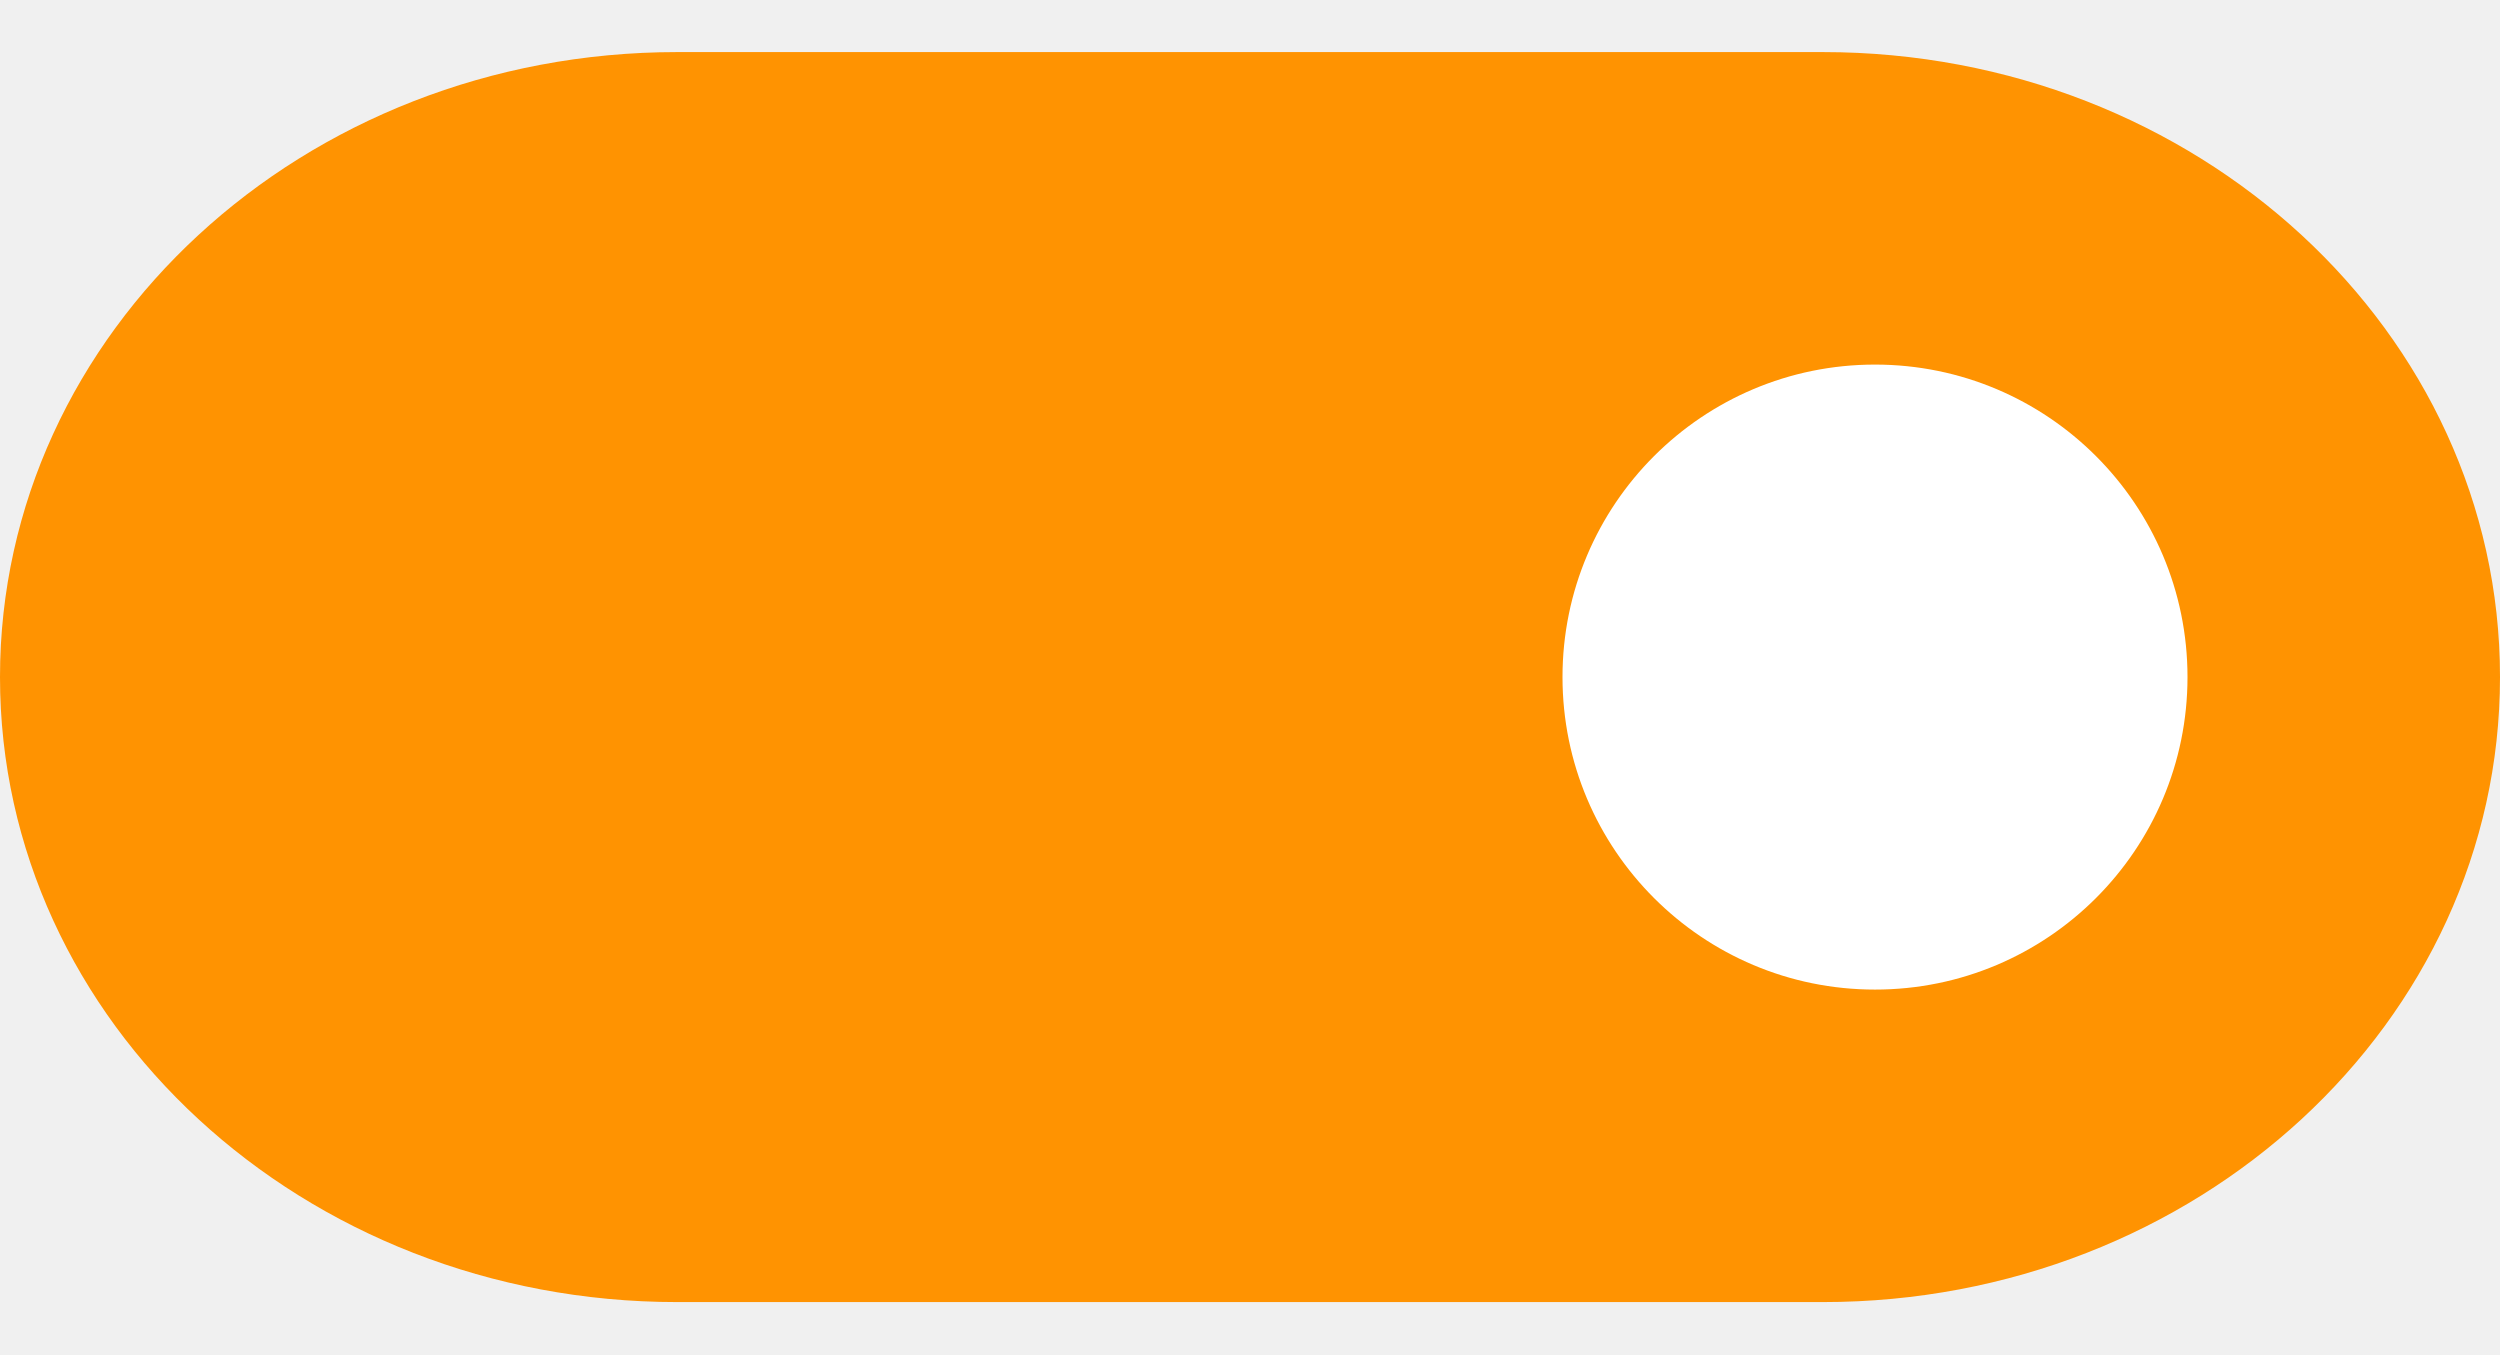
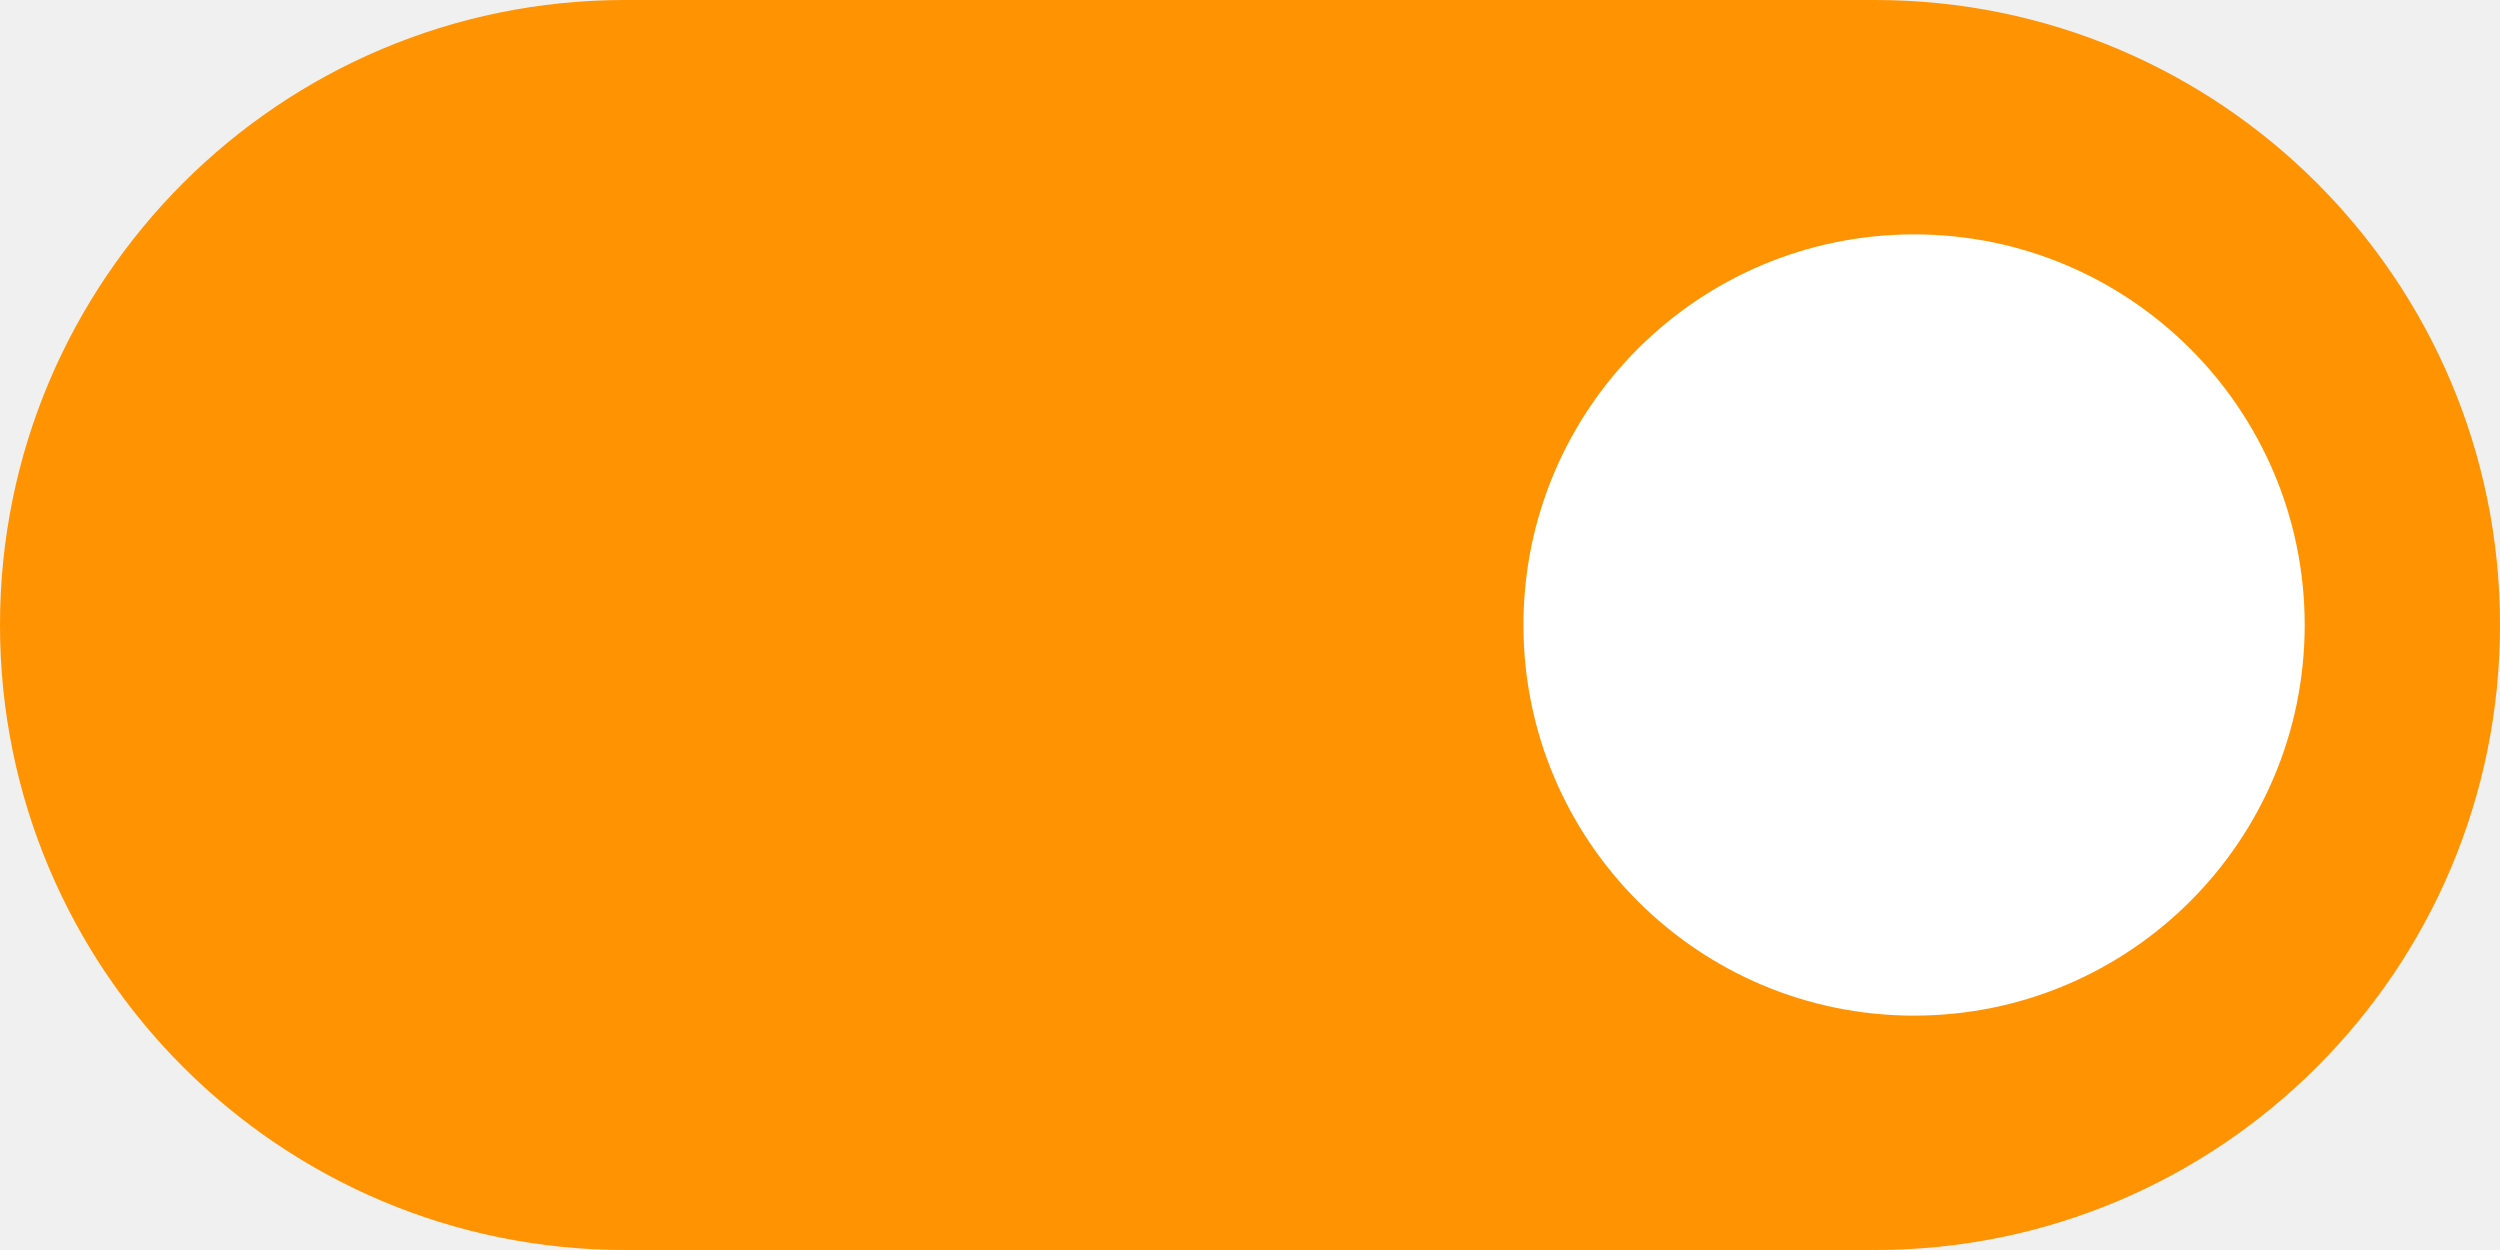
- <svg xmlns="http://www.w3.org/2000/svg" width="48" height="26" viewBox="0 0 48 26" version="1.1" id="svg15">
+ <svg xmlns="http://www.w3.org/2000/svg" width="32" height="16" viewBox="0 0 32 16" version="1.1" id="svg15">
  <defs id="defs11">
    <style id="style2">
      .cls-1 {
        fill: #979797;
      }

      .cls-2 {
        filter: url(#filter);
      }
    </style>
    <filter id="filter" x="2" y="2" width="22" height="22" filterUnits="userSpaceOnUse">
      <feFlood result="flood" flood-color="#fff" id="feFlood4" />
      <feComposite result="composite" operator="in" in2="SourceGraphic" id="feComposite6" />
-       <feBlend result="blend" in2="SourceGraphic" id="feBlend8" />
+       <feBlend result="blend" in2="SourceGraphic" id="feBlend8" mode="normal" />
    </filter>
  </defs>
-   <rect id="Dikdörtgen_1" data-name="Dikdörtgen 1" class="cls-1" width="48" height="24" rx="13" ry="12" x="-48" y="-25" style="stroke-width:0.961;fill:#ff9301;fill-opacity:1" transform="scale(-1)" />
-   <rect style="opacity:1;fill:#ffffff;stroke-width:1.484" id="rect1350" width="12" height="12" x="30" y="7" rx="6" ry="6" />
+   <rect id="Dikdörtgen_1" data-name="Dikdörtgen 1" class="cls-1" width="32" height="16" rx="8" ry="8" x="-32" y="-16" style="fill:#ff9301;fill-opacity:1;stroke-width:0.641" transform="scale(-1)" />
+   <rect style="opacity:1;fill:#ffffff;stroke:none;stroke-width:1.237" id="rect1350" width="10" height="10" x="19.5" y="3" rx="5" ry="5" />
</svg>
